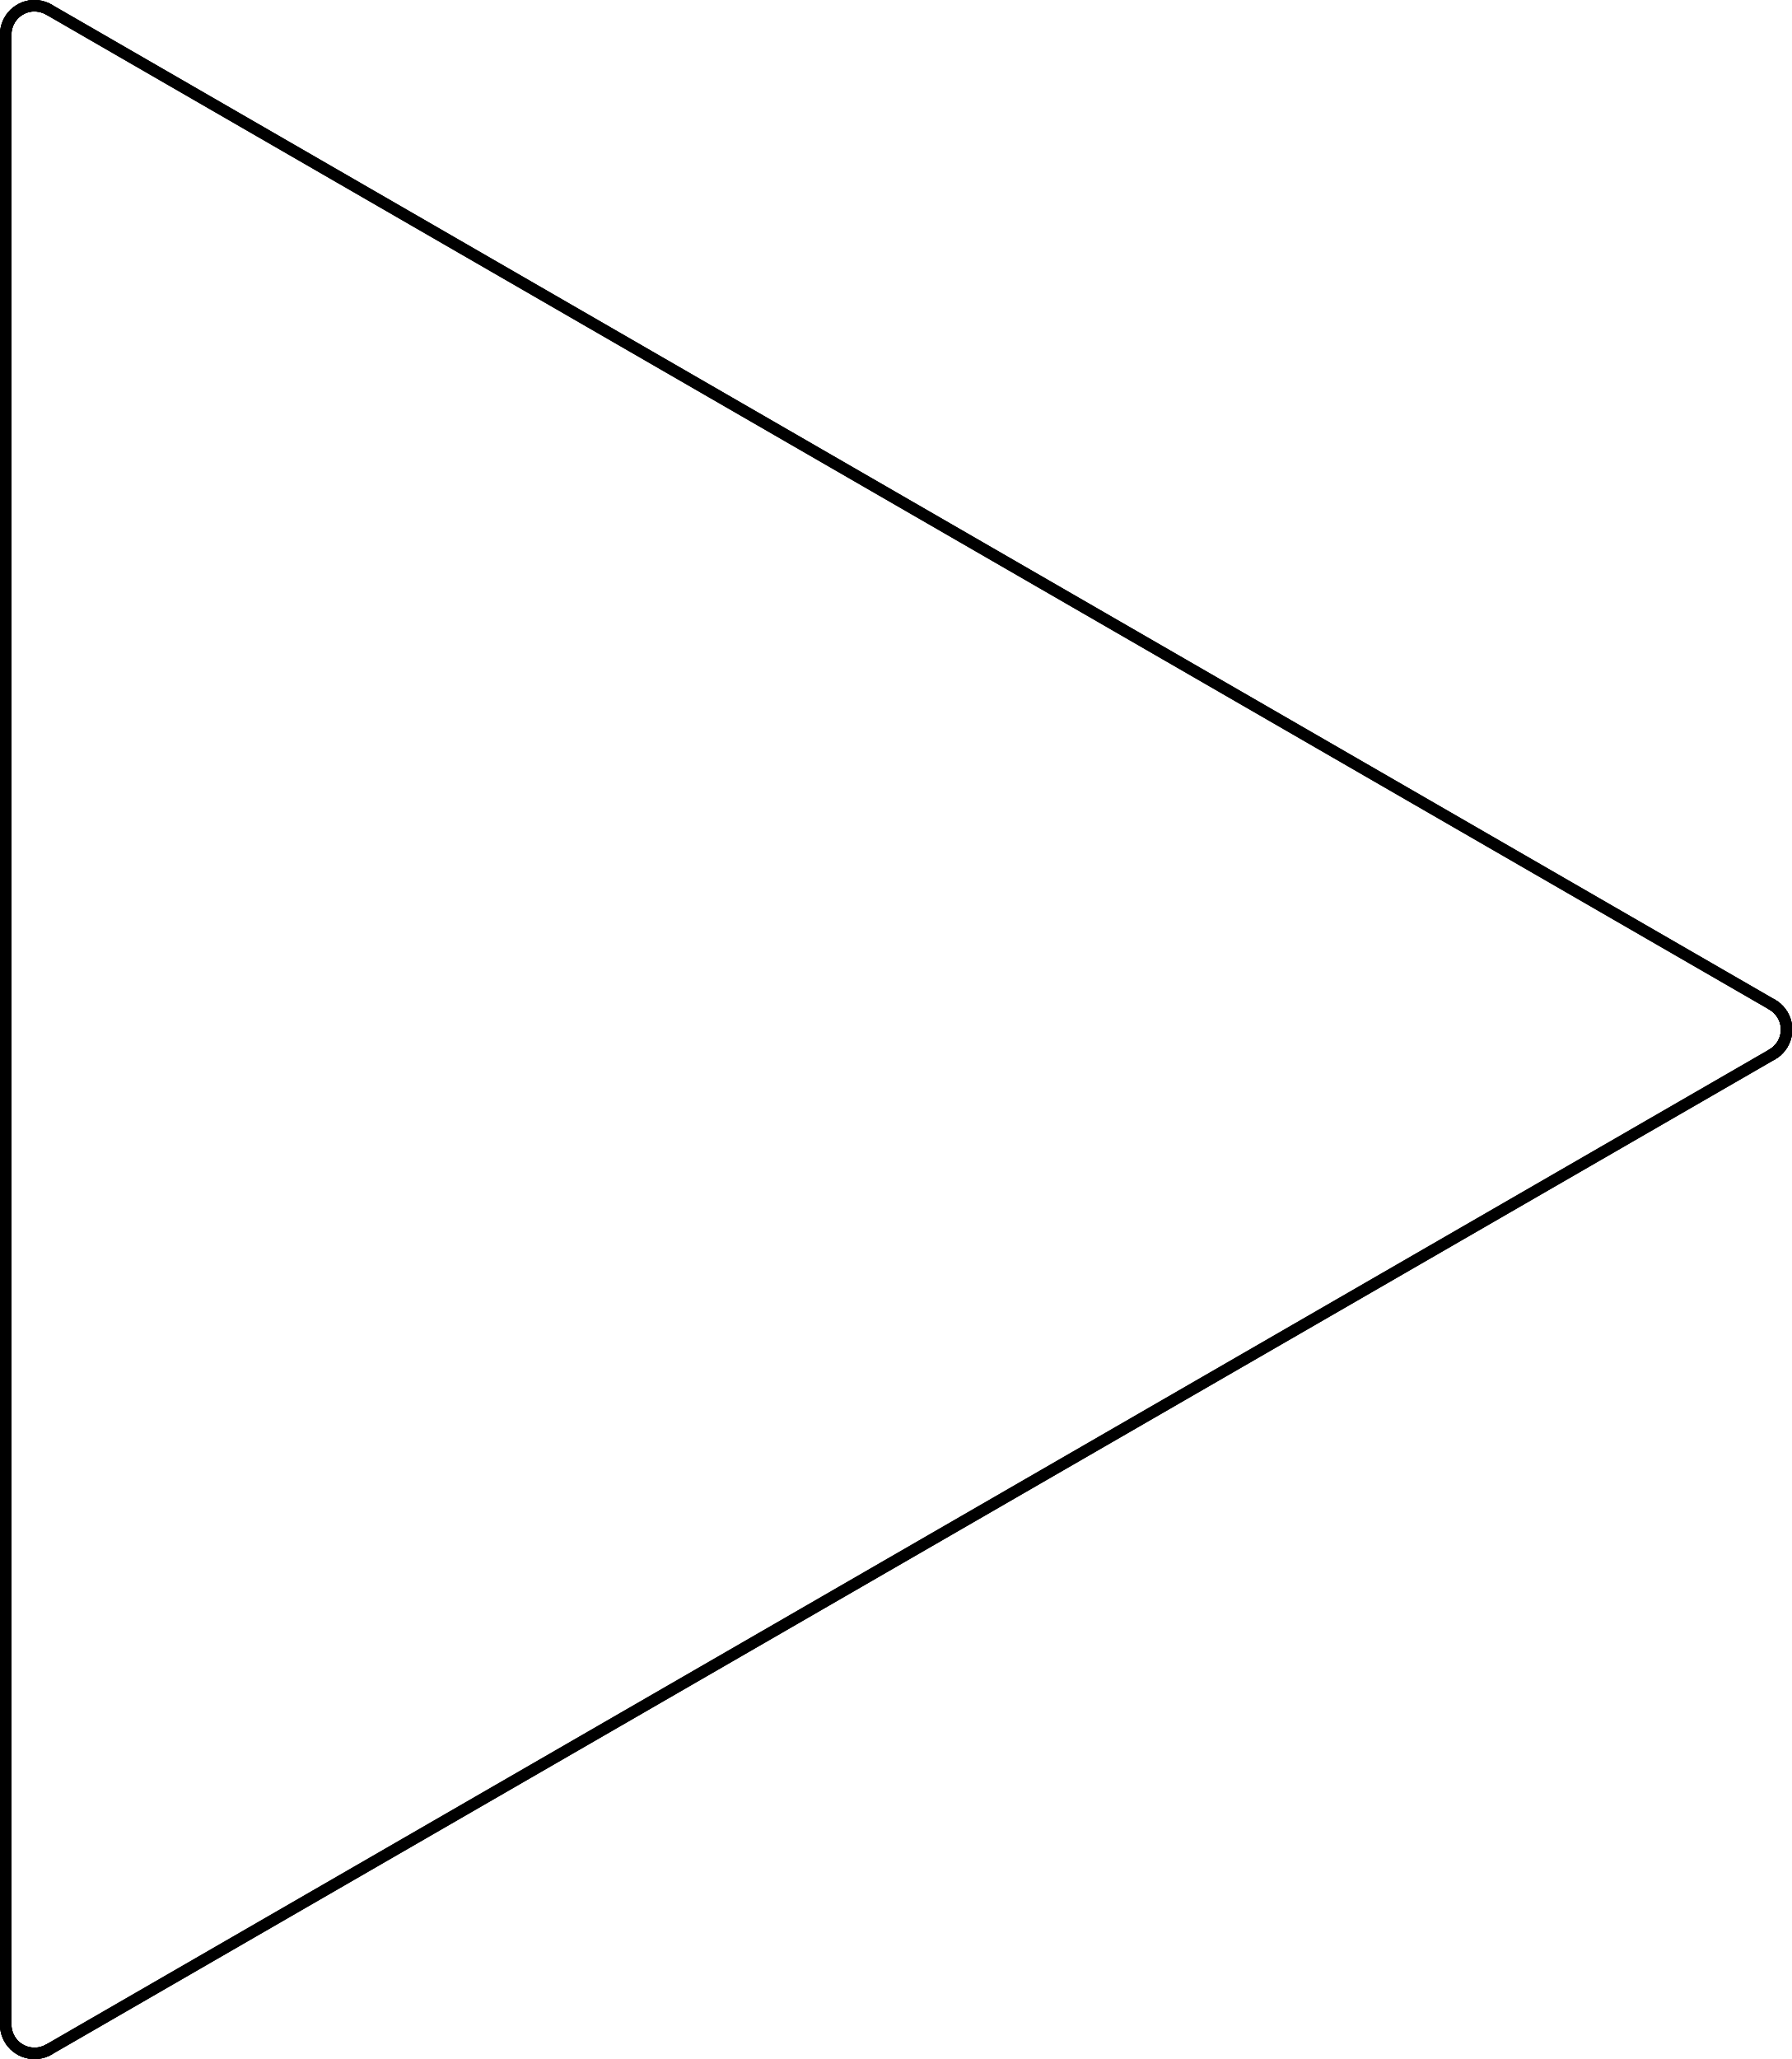
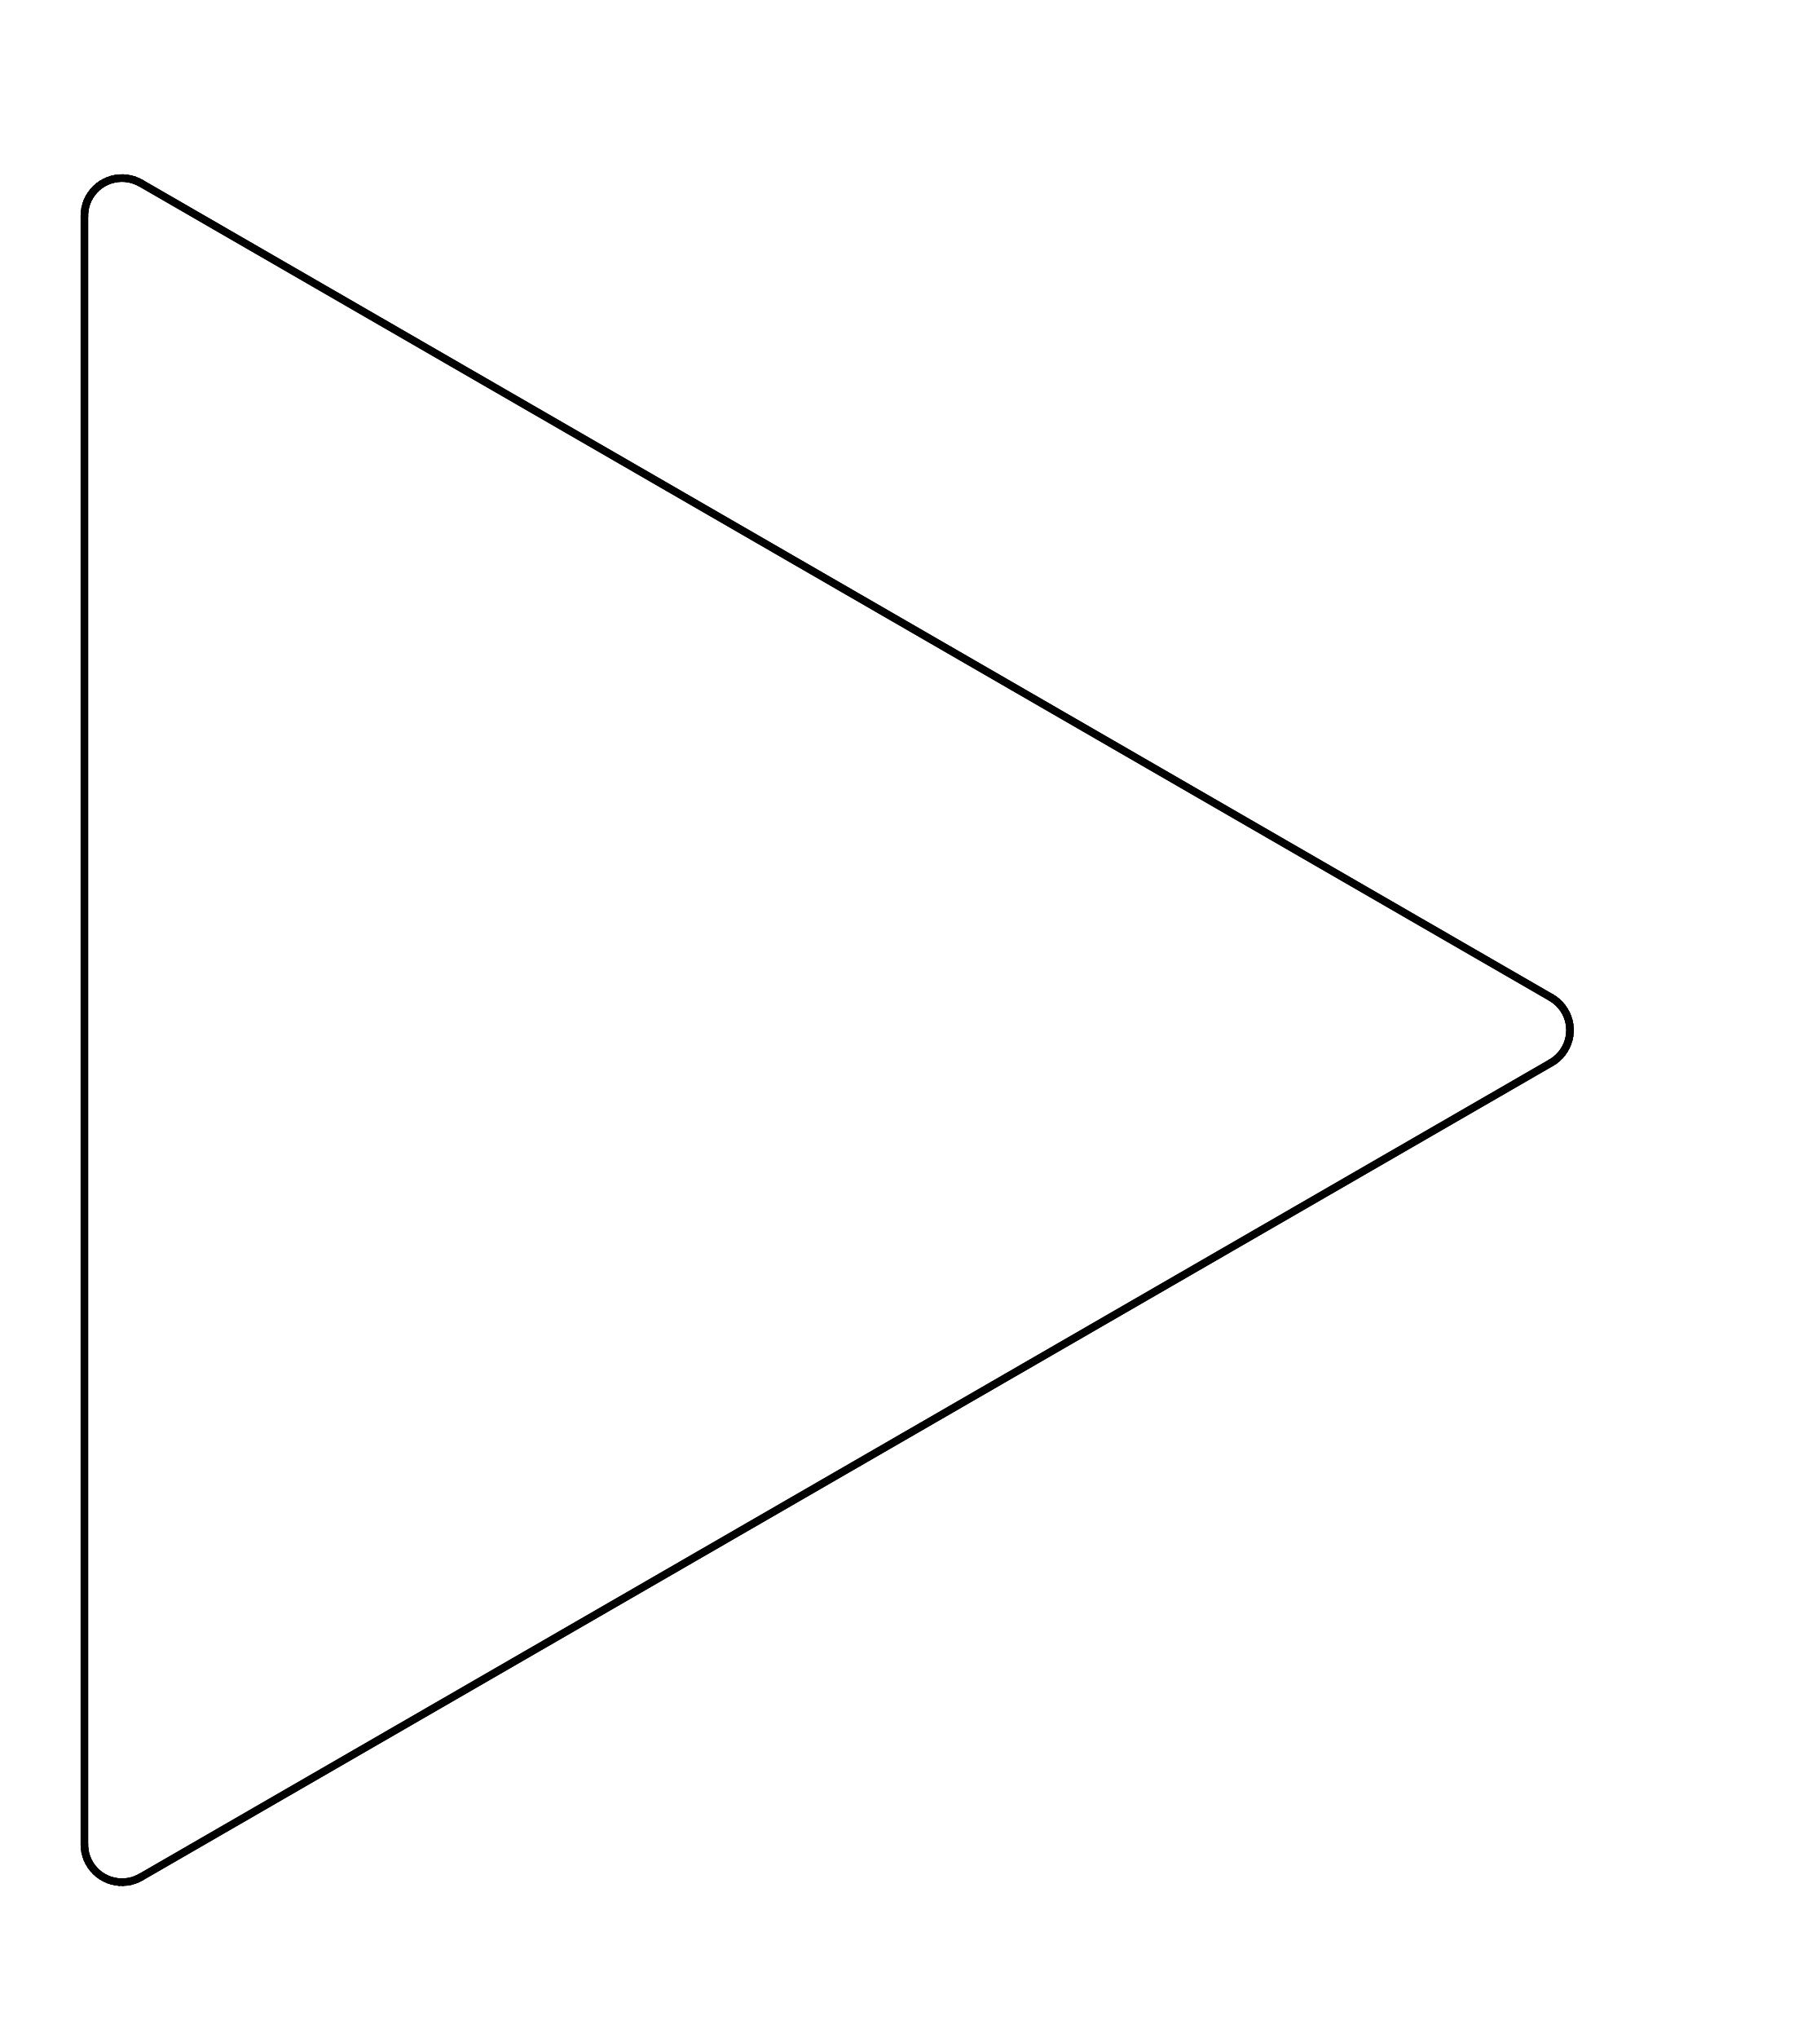
- <svg xmlns="http://www.w3.org/2000/svg" version="1.1" width="31.191mm" height="35.839mm" viewBox="0 0 31.191 35.839">
+ <svg xmlns="http://www.w3.org/2000/svg" version="1.1" width="48.387mm" height="54.178mm" viewBox="0 0 48.387 54.178">
  <g style="fill:#000000; fill-opacity:1;stroke:#000000; stroke-opacity:1; stroke-linecap:round; stroke-linejoin:round;" transform="translate(0 0) scale(1 1)">
</g>
  <g style="fill:none;  stroke:#000000; stroke-width:0.2; stroke-opacity:1;  stroke-linecap:round; stroke-linejoin:round;">
-     <path d="M31.05 17.703 L31.07 17.749 " />
-     <path d="M0.465 35.722 L0.417 35.706 " />
-     <path d="M31.027 17.66 L31.05 17.703 " />
-     <path d="M31.084 17.797 L31.094 17.846 " />
-     <path d="M0.513 35.733 L0.465 35.722 " />
-     <path d="M0.613 0.1 L0.662 0.104 " />
-     <path d="M30.999 17.619 L31.027 17.66 " />
-     <path d="M0.613 35.741 L0.563 35.739 " />
-     <path d="M0.1 0.6 L0.102 0.55 " />
-     <path d="M0.11 35.34 L0.102 35.291 " />
-     <path d="M0.102 35.291 L0.1 35.241 " />
-     <path d="M0.372 0.155 L0.417 0.134 " />
-     <path d="M30.966 17.58 L30.999 17.619 " />
-     <path d="M30.892 17.514 L30.931 17.546 " />
-     <path d="M31.07 17.749 L31.084 17.797 " />
-     <path d="M31.099 17.945 L31.094 17.995 " />
-     <path d="M0.102 0.55 L0.11 0.501 " />
-     <path d="M0.711 0.112 L0.759 0.126 " />
-     <path d="M31.094 17.995 L31.084 18.044 " />
-     <path d="M0.513 0.107 L0.563 0.101 " />
-     <path d="M0.806 35.697 L0.759 35.715 " />
-     <path d="M0.139 35.435 L0.122 35.388 " />
-     <path d="M0.85 0.167 L30.85 17.487 " />
-     <path d="M31.099 17.895 L31.099 17.945 " />
-     <path d="M0.806 0.144 L0.85 0.167 " />
-     <path d="M0.759 35.715 L0.711 35.728 " />
-     <path d="M0.372 35.686 L0.329 35.661 " />
-     <path d="M0.187 35.523 L0.161 35.48 " />
-     <path d="M31.094 17.846 L31.099 17.895 " />
-     <path d="M31.05 18.137 L31.027 18.181 " />
-     <path d="M30.892 18.326 L30.85 18.353 " />
-     <path d="M0.563 35.739 L0.513 35.733 " />
-     <path d="M0.662 35.737 L0.613 35.741 " />
-     <path d="M0.85 35.674 L0.806 35.697 " />
-     <path d="M30.999 18.222 L30.966 18.26 " />
-     <path d="M0.417 0.134 L0.465 0.118 " />
-     <path d="M31.084 18.044 L31.07 18.091 " />
-     <path d="M0.139 0.406 L0.161 0.361 " />
-     <path d="M0.662 0.104 L0.711 0.112 " />
-     <path d="M0.217 0.279 L0.251 0.242 " />
-     <path d="M31.027 18.181 L30.999 18.222 " />
-     <path d="M0.563 0.101 L0.613 0.1 " />
-     <path d="M0.187 0.318 L0.217 0.279 " />
-     <path d="M0.122 35.388 L0.11 35.34 " />
-     <path d="M30.85 18.353 L0.85 35.674 " />
-     <path d="M0.329 35.661 L0.288 35.632 " />
-     <path d="M0.329 0.18 L0.372 0.155 " />
-     <path d="M0.1 35.241 L0.1 0.6 " />
-     <path d="M30.931 18.295 L30.892 18.326 " />
-     <path d="M0.711 35.728 L0.662 35.737 " />
-     <path d="M0.11 0.501 L0.122 0.453 " />
-     <path d="M0.251 35.599 L0.217 35.562 " />
-     <path d="M0.288 35.632 L0.251 35.599 " />
-     <path d="M0.759 0.126 L0.806 0.144 " />
-     <path d="M31.07 18.091 L31.05 18.137 " />
-     <path d="M30.931 17.546 L30.966 17.58 " />
-     <path d="M0.251 0.242 L0.288 0.209 " />
-     <path d="M0.161 35.48 L0.139 35.435 " />
-     <path d="M30.966 18.26 L30.931 18.295 " />
-     <path d="M0.161 0.361 L0.187 0.318 " />
-     <path d="M0.217 35.562 L0.187 35.523 " />
-     <path d="M0.465 0.118 L0.513 0.107 " />
-     <path d="M0.288 0.209 L0.329 0.18 " />
-     <path d="M30.85 17.487 L30.892 17.514 " />
-     <path d="M0.417 35.706 L0.372 35.686 " />
-     <path d="M0.122 0.453 L0.139 0.406 " />
-     <path d="M31.05 17.703 L31.07 17.749 " />
-     <path d="M0.465 35.722 L0.417 35.706 " />
-     <path d="M31.027 17.66 L31.05 17.703 " />
-     <path d="M31.084 17.797 L31.094 17.846 " />
-     <path d="M0.513 35.733 L0.465 35.722 " />
-     <path d="M0.613 0.1 L0.662 0.104 " />
-     <path d="M30.999 17.619 L31.027 17.66 " />
-     <path d="M0.613 35.741 L0.563 35.739 " />
-     <path d="M0.1 0.6 L0.102 0.55 " />
-     <path d="M0.11 35.34 L0.102 35.291 " />
-     <path d="M0.102 35.291 L0.1 35.241 " />
-     <path d="M0.372 0.155 L0.417 0.134 " />
-     <path d="M30.966 17.58 L30.999 17.619 " />
-     <path d="M30.892 17.514 L30.931 17.546 " />
-     <path d="M31.07 17.749 L31.084 17.797 " />
-     <path d="M31.099 17.945 L31.094 17.995 " />
-     <path d="M0.102 0.55 L0.11 0.501 " />
-     <path d="M0.711 0.112 L0.759 0.126 " />
-     <path d="M31.094 17.995 L31.084 18.044 " />
-     <path d="M0.513 0.107 L0.563 0.101 " />
-     <path d="M0.806 35.697 L0.759 35.715 " />
-     <path d="M0.139 35.435 L0.122 35.388 " />
-     <path d="M0.85 0.167 L30.85 17.487 " />
-     <path d="M31.099 17.895 L31.099 17.945 " />
-     <path d="M0.806 0.144 L0.85 0.167 " />
-     <path d="M0.759 35.715 L0.711 35.728 " />
-     <path d="M0.372 35.686 L0.329 35.661 " />
-     <path d="M0.187 35.523 L0.161 35.48 " />
-     <path d="M31.094 17.846 L31.099 17.895 " />
-     <path d="M31.05 18.137 L31.027 18.181 " />
-     <path d="M30.892 18.326 L30.85 18.353 " />
-     <path d="M0.563 35.739 L0.513 35.733 " />
-     <path d="M0.662 35.737 L0.613 35.741 " />
-     <path d="M0.85 35.674 L0.806 35.697 " />
-     <path d="M30.999 18.222 L30.966 18.26 " />
-     <path d="M0.417 0.134 L0.465 0.118 " />
-     <path d="M31.084 18.044 L31.07 18.091 " />
-     <path d="M0.139 0.406 L0.161 0.361 " />
-     <path d="M0.662 0.104 L0.711 0.112 " />
-     <path d="M0.217 0.279 L0.251 0.242 " />
-     <path d="M31.027 18.181 L30.999 18.222 " />
-     <path d="M0.563 0.101 L0.613 0.1 " />
-     <path d="M0.187 0.318 L0.217 0.279 " />
-     <path d="M0.122 35.388 L0.11 35.34 " />
-     <path d="M30.85 18.353 L0.85 35.674 " />
-     <path d="M0.329 35.661 L0.288 35.632 " />
-     <path d="M0.329 0.18 L0.372 0.155 " />
-     <path d="M0.1 35.241 L0.1 0.6 " />
-     <path d="M30.931 18.295 L30.892 18.326 " />
-     <path d="M0.711 35.728 L0.662 35.737 " />
-     <path d="M0.11 0.501 L0.122 0.453 " />
-     <path d="M0.251 35.599 L0.217 35.562 " />
-     <path d="M0.288 35.632 L0.251 35.599 " />
-     <path d="M0.759 0.126 L0.806 0.144 " />
-     <path d="M31.07 18.091 L31.05 18.137 " />
-     <path d="M30.931 17.546 L30.966 17.58 " />
-     <path d="M0.251 0.242 L0.288 0.209 " />
-     <path d="M0.161 35.48 L0.139 35.435 " />
-     <path d="M30.966 18.26 L30.931 18.295 " />
-     <path d="M0.161 0.361 L0.187 0.318 " />
-     <path d="M0.217 35.562 L0.187 35.523 " />
-     <path d="M0.465 0.118 L0.513 0.107 " />
-     <path d="M0.288 0.209 L0.329 0.18 " />
-     <path d="M30.85 17.487 L30.892 17.514 " />
-     <path d="M0.417 35.706 L0.372 35.686 " />
-     <path d="M0.122 0.453 L0.139 0.406 " />
+     <path d="M3.655 4.823 L3.744 4.868 " />
+     <path d="M2.788 4.845 L2.879 4.803 " />
+     <path d="M3.169 50.033 L3.07 50.02 " />
+     <path d="M41.733 27.236 L41.743 27.335 " />
+     <path d="M3.169 4.737 L3.269 4.735 " />
+     <path d="M3.744 49.902 L3.655 49.947 " />
+     <path d="M41.244 26.519 L41.328 26.573 " />
+     <path d="M3.562 49.984 L3.466 50.011 " />
+     <path d="M3.269 4.735 L3.368 4.742 " />
+     <path d="M2.546 49.752 L2.478 49.678 " />
+     <path d="M2.264 5.536 L2.288 5.44 " />
+     <path d="M3.07 50.02 L2.973 49.998 " />
+     <path d="M2.788 49.925 L2.701 49.876 " />
+     <path d="M2.546 5.019 L2.62 4.952 " />
+     <path d="M3.655 49.947 L3.562 49.984 " />
+     <path d="M2.288 49.33 L2.264 49.234 " />
+     <path d="M2.322 5.346 L2.366 5.256 " />
+     <path d="M41.684 27.727 L41.645 27.819 " />
+     <path d="M3.368 4.742 L3.466 4.759 " />
+     <path d="M3.269 50.035 L3.169 50.033 " />
+     <path d="M41.645 26.951 L41.684 27.043 " />
+     <path d="M3.466 50.011 L3.368 50.028 " />
+     <path d="M41.406 28.135 L41.328 28.197 " />
+     <path d="M2.322 49.424 L2.288 49.33 " />
+     <path d="M41.597 27.906 L41.541 27.989 " />
+     <path d="M2.288 5.44 L2.322 5.346 " />
+     <path d="M3.368 50.028 L3.269 50.035 " />
+     <path d="M2.366 49.514 L2.322 49.424 " />
+     <path d="M3.744 4.868 L41.244 26.519 " />
+     <path d="M41.328 26.573 L41.406 26.635 " />
+     <path d="M41.713 27.632 L41.684 27.727 " />
+     <path d="M41.328 28.197 L41.244 28.251 " />
+     <path d="M2.264 49.234 L2.249 49.135 " />
+     <path d="M2.62 4.952 L2.701 4.894 " />
+     <path d="M41.406 26.635 L41.477 26.705 " />
+     <path d="M2.249 5.635 L2.264 5.536 " />
+     <path d="M2.879 49.967 L2.788 49.925 " />
+     <path d="M2.879 4.803 L2.973 4.772 " />
+     <path d="M41.743 27.435 L41.733 27.534 " />
+     <path d="M2.244 49.036 L2.244 5.734 " />
+     <path d="M41.684 27.043 L41.713 27.138 " />
+     <path d="M2.973 4.772 L3.07 4.75 " />
+     <path d="M2.973 49.998 L2.879 49.967 " />
+     <path d="M41.733 27.534 L41.713 27.632 " />
+     <path d="M2.418 49.599 L2.366 49.514 " />
+     <path d="M2.249 49.135 L2.244 49.036 " />
+     <path d="M41.541 27.989 L41.477 28.065 " />
+     <path d="M2.244 5.734 L2.249 5.635 " />
+     <path d="M41.477 28.065 L41.406 28.135 " />
+     <path d="M2.366 5.256 L2.418 5.171 " />
+     <path d="M41.645 27.819 L41.597 27.906 " />
+     <path d="M2.701 49.876 L2.62 49.818 " />
+     <path d="M41.743 27.335 L41.743 27.435 " />
+     <path d="M2.478 49.678 L2.418 49.599 " />
+     <path d="M41.597 26.864 L41.645 26.951 " />
+     <path d="M3.562 4.786 L3.655 4.823 " />
+     <path d="M2.478 5.092 L2.546 5.019 " />
+     <path d="M41.477 26.705 L41.541 26.781 " />
+     <path d="M2.62 49.818 L2.546 49.752 " />
+     <path d="M41.713 27.138 L41.733 27.236 " />
+     <path d="M3.07 4.75 L3.169 4.737 " />
+     <path d="M41.541 26.781 L41.597 26.864 " />
+     <path d="M2.701 4.894 L2.788 4.845 " />
+     <path d="M41.244 28.251 L3.744 49.902 " />
+     <path d="M2.418 5.171 L2.478 5.092 " />
+     <path d="M3.466 4.759 L3.562 4.786 " />
+     <path d="M3.655 4.823 L3.744 4.868 " />
+     <path d="M2.788 4.845 L2.879 4.803 " />
+     <path d="M3.169 50.033 L3.07 50.02 " />
+     <path d="M41.733 27.236 L41.743 27.335 " />
+     <path d="M3.169 4.737 L3.269 4.735 " />
+     <path d="M3.744 49.902 L3.655 49.947 " />
+     <path d="M41.244 26.519 L41.328 26.573 " />
+     <path d="M3.562 49.984 L3.466 50.011 " />
+     <path d="M3.269 4.735 L3.368 4.742 " />
+     <path d="M2.546 49.752 L2.478 49.678 " />
+     <path d="M2.264 5.536 L2.288 5.44 " />
+     <path d="M3.07 50.02 L2.973 49.998 " />
+     <path d="M2.788 49.925 L2.701 49.876 " />
+     <path d="M2.546 5.019 L2.62 4.952 " />
+     <path d="M3.655 49.947 L3.562 49.984 " />
+     <path d="M2.288 49.33 L2.264 49.234 " />
+     <path d="M2.322 5.346 L2.366 5.256 " />
+     <path d="M41.684 27.727 L41.645 27.819 " />
+     <path d="M3.368 4.742 L3.466 4.759 " />
+     <path d="M3.269 50.035 L3.169 50.033 " />
+     <path d="M41.645 26.951 L41.684 27.043 " />
+     <path d="M3.466 50.011 L3.368 50.028 " />
+     <path d="M41.406 28.135 L41.328 28.197 " />
+     <path d="M2.322 49.424 L2.288 49.33 " />
+     <path d="M41.597 27.906 L41.541 27.989 " />
+     <path d="M2.288 5.44 L2.322 5.346 " />
+     <path d="M3.368 50.028 L3.269 50.035 " />
+     <path d="M2.366 49.514 L2.322 49.424 " />
+     <path d="M3.744 4.868 L41.244 26.519 " />
+     <path d="M41.328 26.573 L41.406 26.635 " />
+     <path d="M41.713 27.632 L41.684 27.727 " />
+     <path d="M41.328 28.197 L41.244 28.251 " />
+     <path d="M2.264 49.234 L2.249 49.135 " />
+     <path d="M2.62 4.952 L2.701 4.894 " />
+     <path d="M41.406 26.635 L41.477 26.705 " />
+     <path d="M2.249 5.635 L2.264 5.536 " />
+     <path d="M2.879 49.967 L2.788 49.925 " />
+     <path d="M2.879 4.803 L2.973 4.772 " />
+     <path d="M41.743 27.435 L41.733 27.534 " />
+     <path d="M2.244 49.036 L2.244 5.734 " />
+     <path d="M41.684 27.043 L41.713 27.138 " />
+     <path d="M2.973 4.772 L3.07 4.75 " />
+     <path d="M2.973 49.998 L2.879 49.967 " />
+     <path d="M41.733 27.534 L41.713 27.632 " />
+     <path d="M2.418 49.599 L2.366 49.514 " />
+     <path d="M2.249 49.135 L2.244 49.036 " />
+     <path d="M41.541 27.989 L41.477 28.065 " />
+     <path d="M2.244 5.734 L2.249 5.635 " />
+     <path d="M41.477 28.065 L41.406 28.135 " />
+     <path d="M2.366 5.256 L2.418 5.171 " />
+     <path d="M41.645 27.819 L41.597 27.906 " />
+     <path d="M2.701 49.876 L2.62 49.818 " />
+     <path d="M41.743 27.335 L41.743 27.435 " />
+     <path d="M2.478 49.678 L2.418 49.599 " />
+     <path d="M41.597 26.864 L41.645 26.951 " />
+     <path d="M3.562 4.786 L3.655 4.823 " />
+     <path d="M2.478 5.092 L2.546 5.019 " />
+     <path d="M41.477 26.705 L41.541 26.781 " />
+     <path d="M2.62 49.818 L2.546 49.752 " />
+     <path d="M41.713 27.138 L41.733 27.236 " />
+     <path d="M3.07 4.75 L3.169 4.737 " />
+     <path d="M41.541 26.781 L41.597 26.864 " />
+     <path d="M2.701 4.894 L2.788 4.845 " />
+     <path d="M41.244 28.251 L3.744 49.902 " />
+     <path d="M2.418 5.171 L2.478 5.092 " />
+     <path d="M3.466 4.759 L3.562 4.786 " />
  </g>
</svg>
